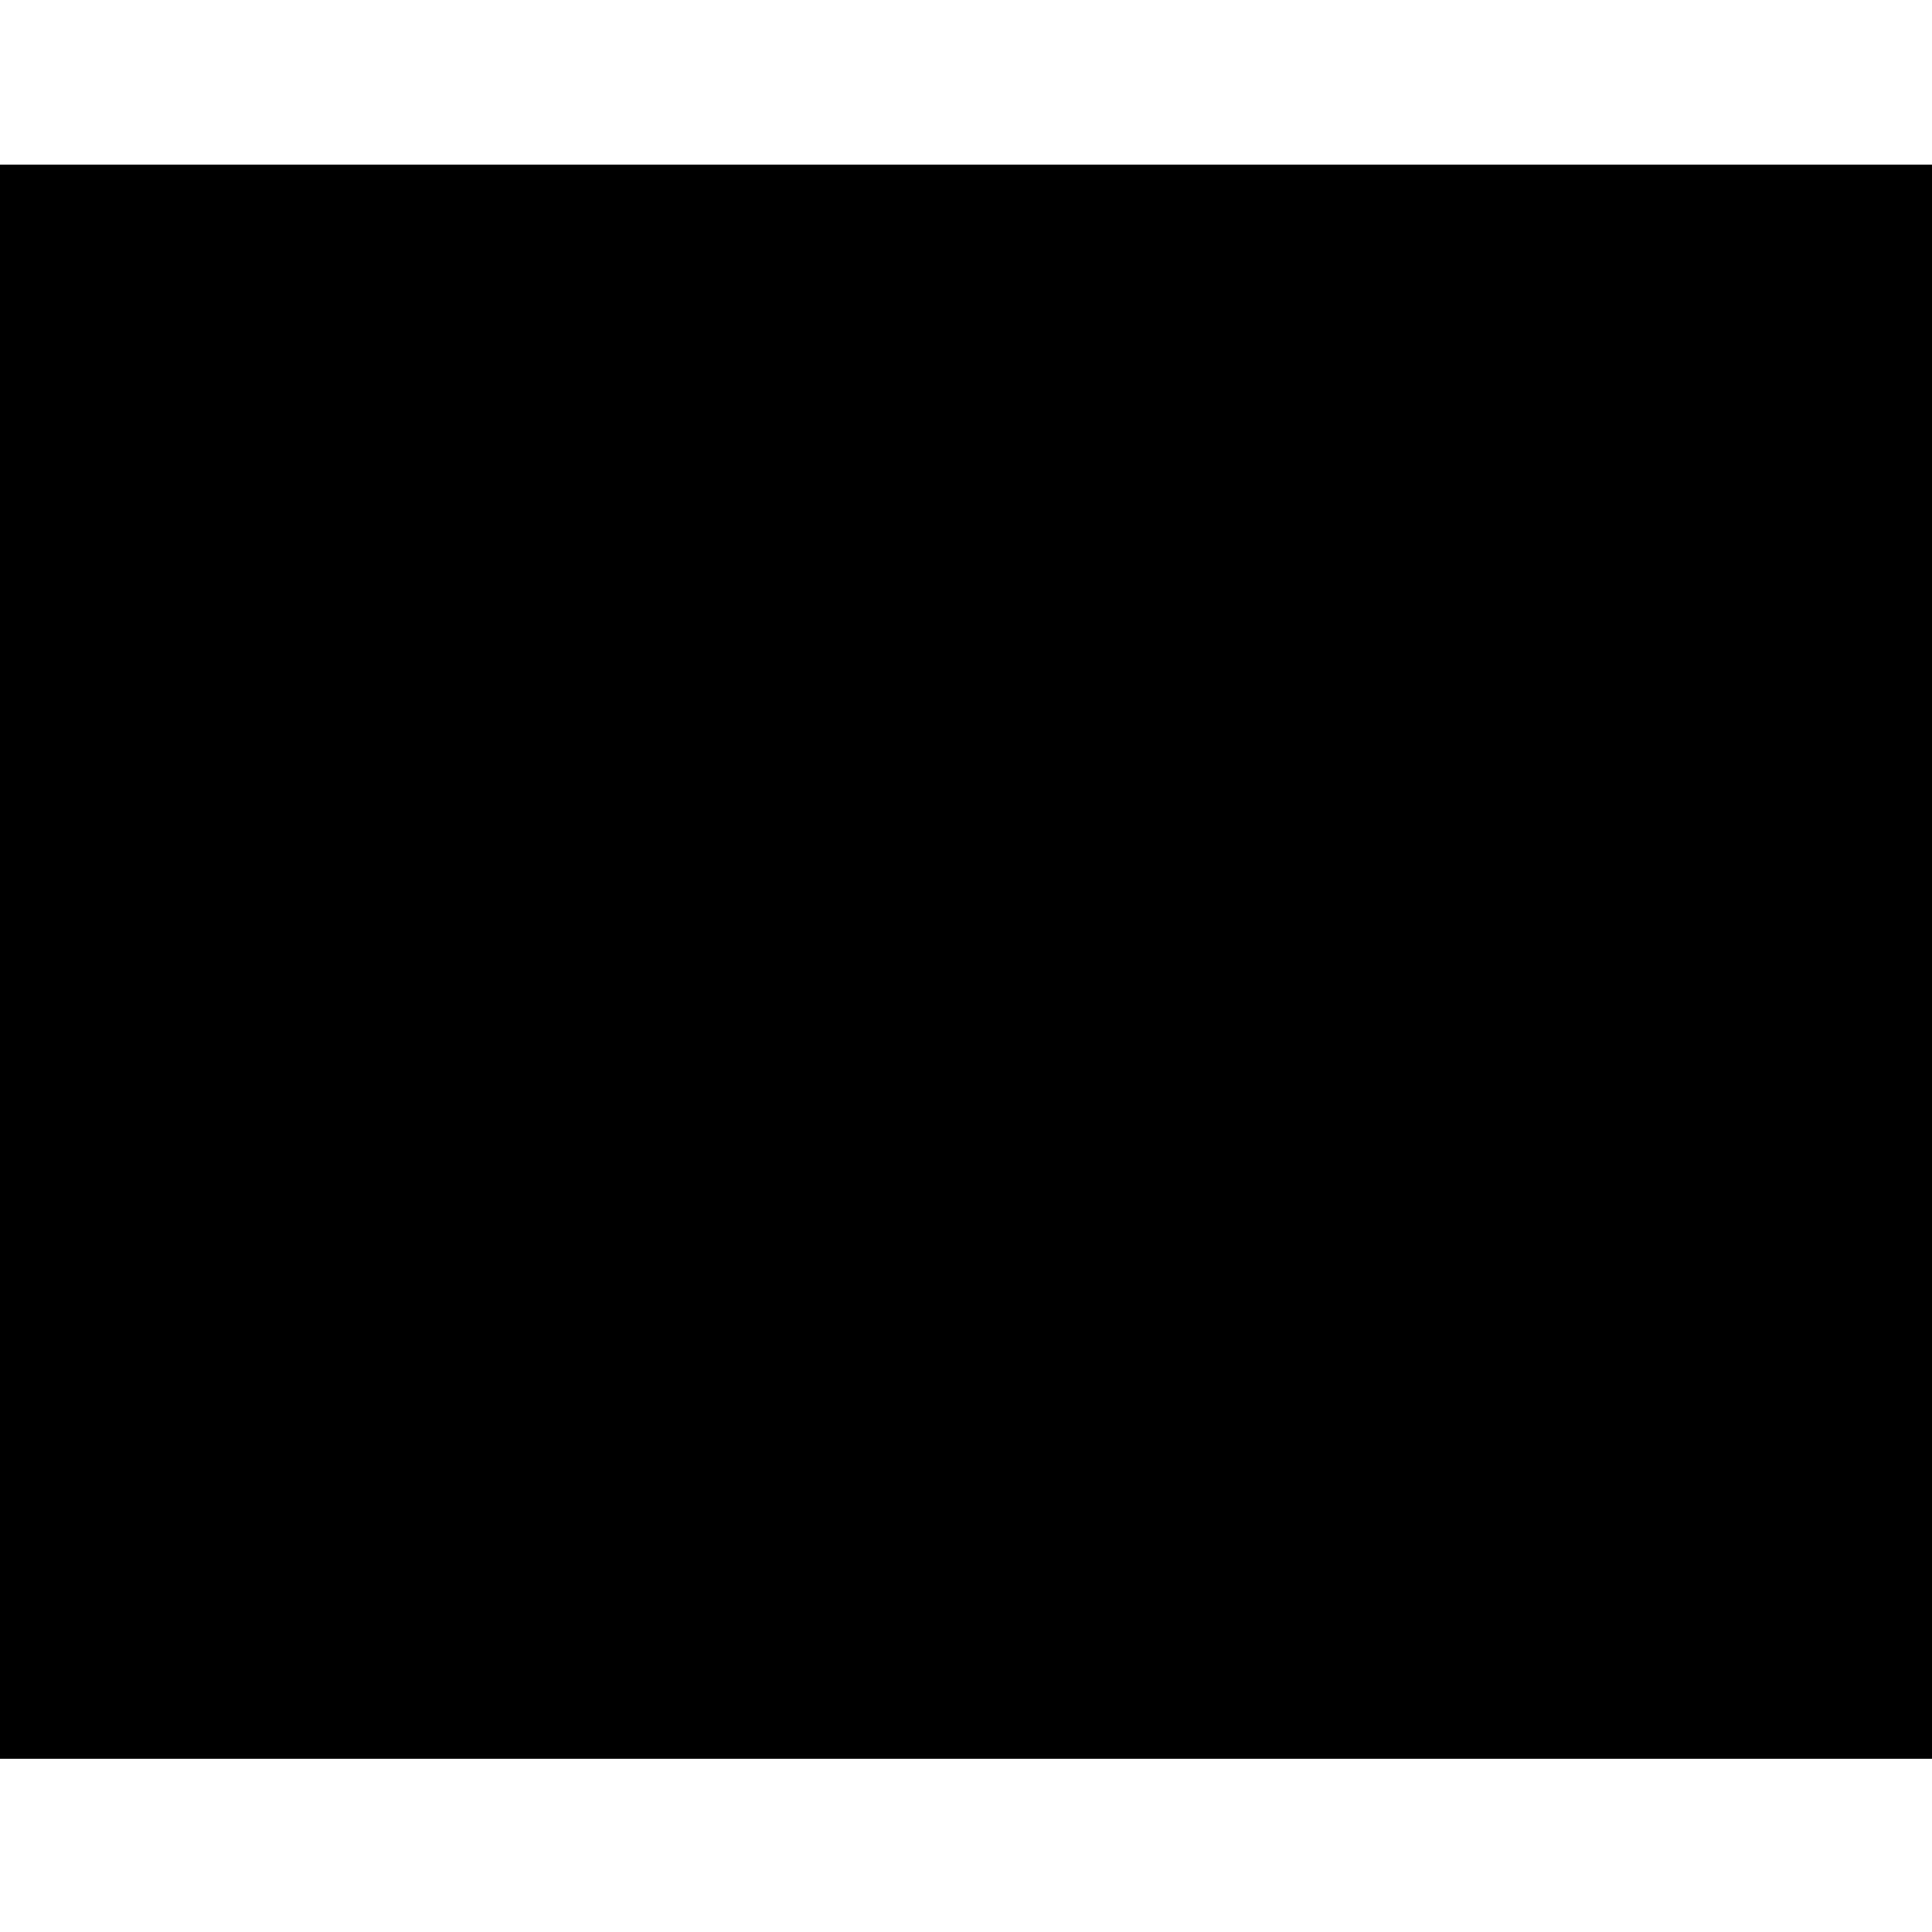
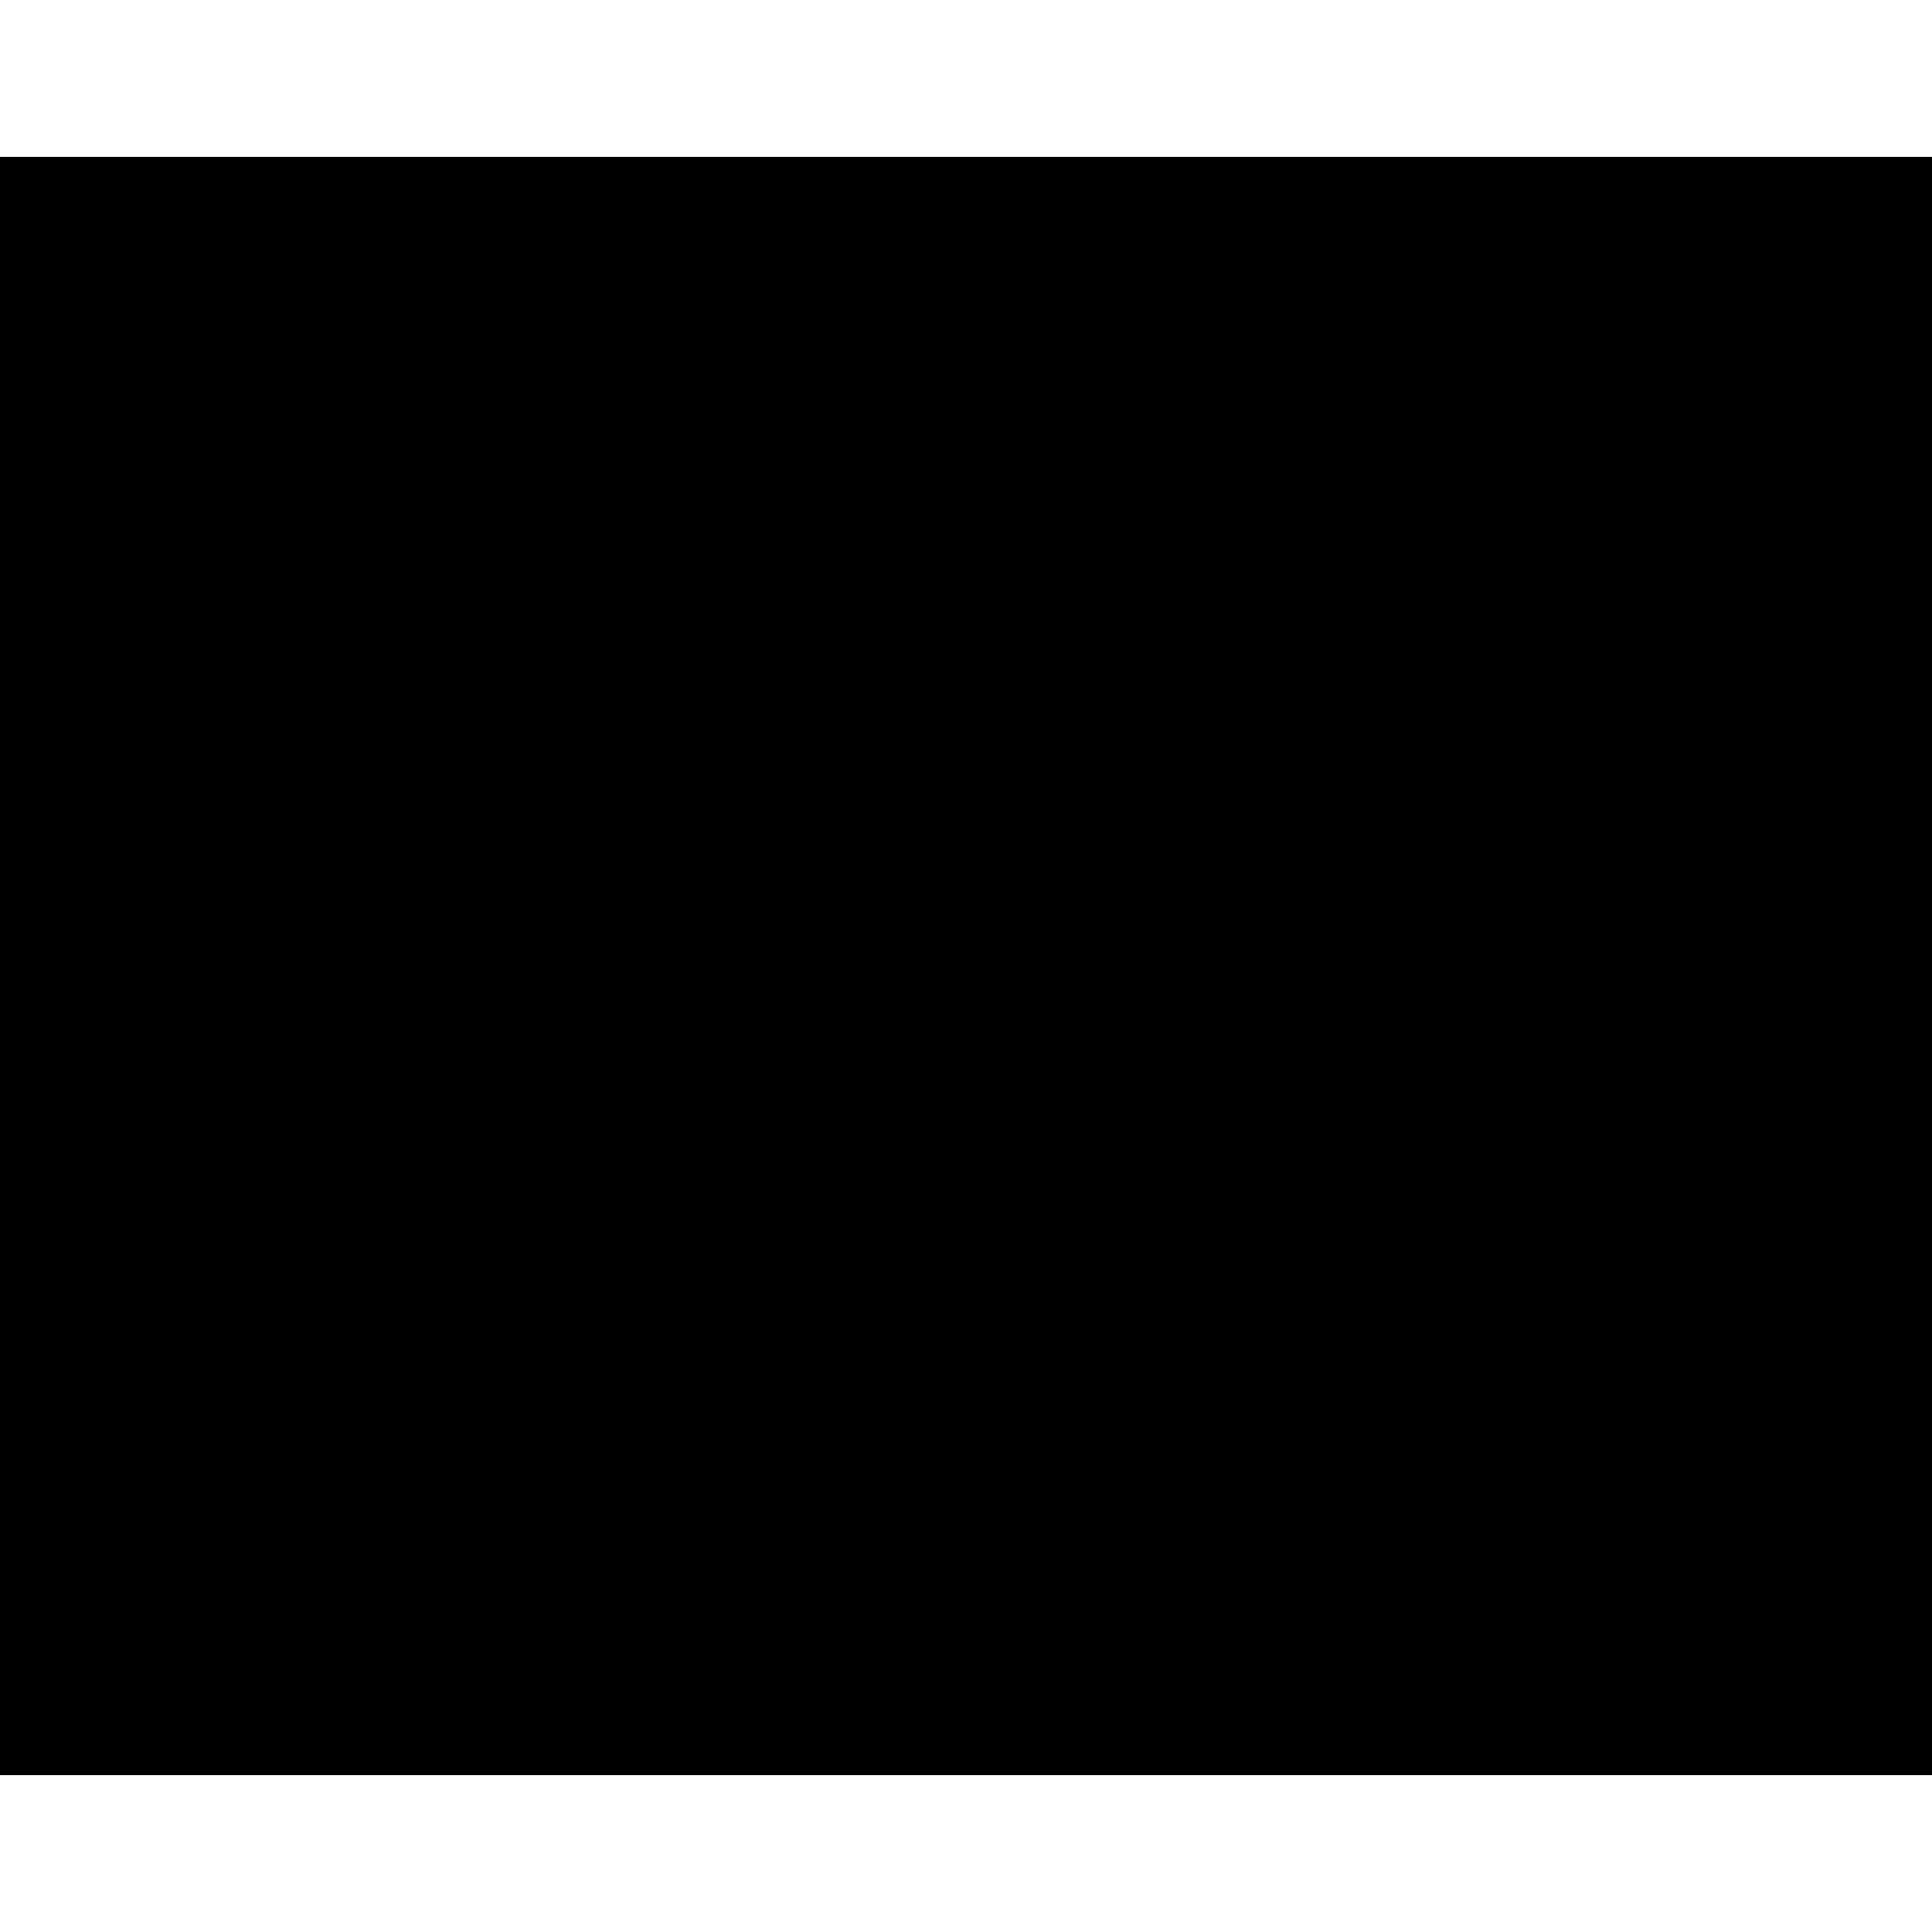
- <svg xmlns="http://www.w3.org/2000/svg" version="1.0" width="223pt" height="223pt" viewBox="0 0 223 223" preserveAspectRatio="xMidYMid meet">
-   <g transform="translate(0,223) scale(0.1,-0.1)" fill="#000000" stroke="none">
-     <path d="M0 1120 l0 -920 1115 0 1115 0 0 920 0 920 -1115 0 -1115 0 0 -920z" />
+ <svg xmlns="http://www.w3.org/2000/svg" version="1.0" width="727pt" height="727pt" viewBox="0 0 727 727" preserveAspectRatio="xMidYMid meet">
+   <g transform="translate(0,727) scale(0.1,-0.1)" fill="#000000" stroke="none">
+     <path d="M0 3635 l0 -3045 3635 0 3635 0 0 3045 0 3045 -3635 0 -3635 0 0 -3045z" />
  </g>
</svg>
